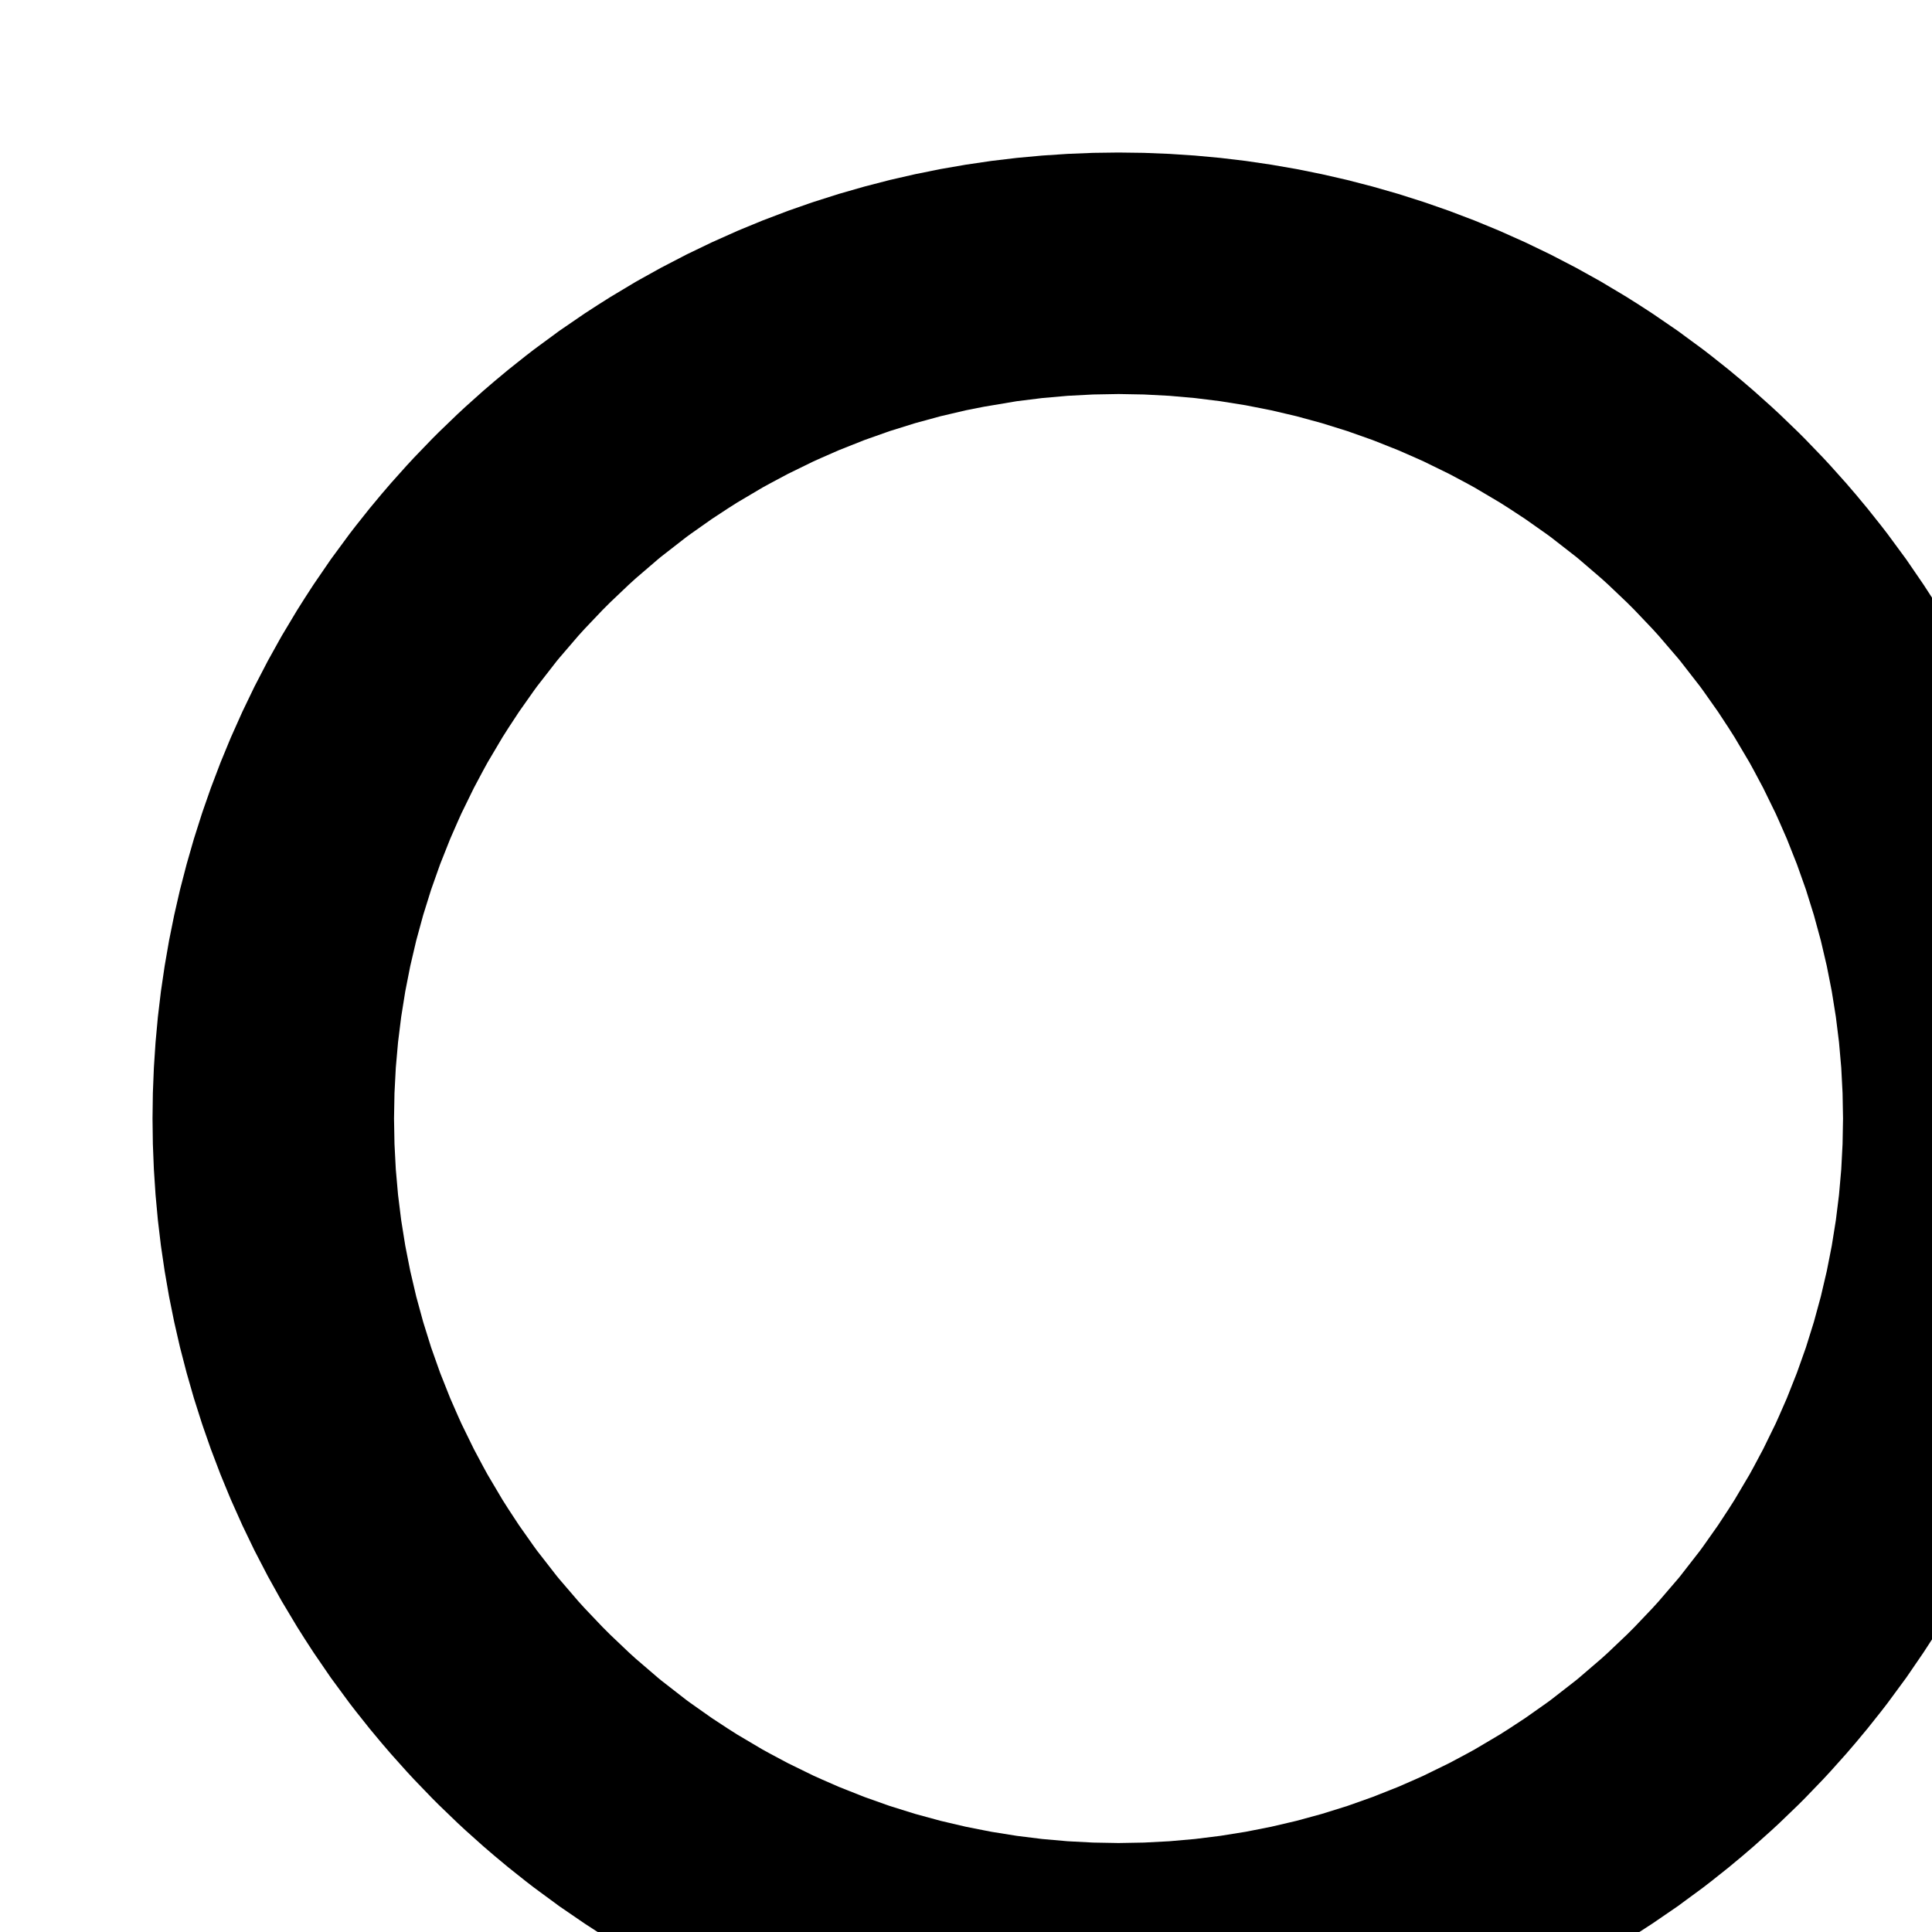
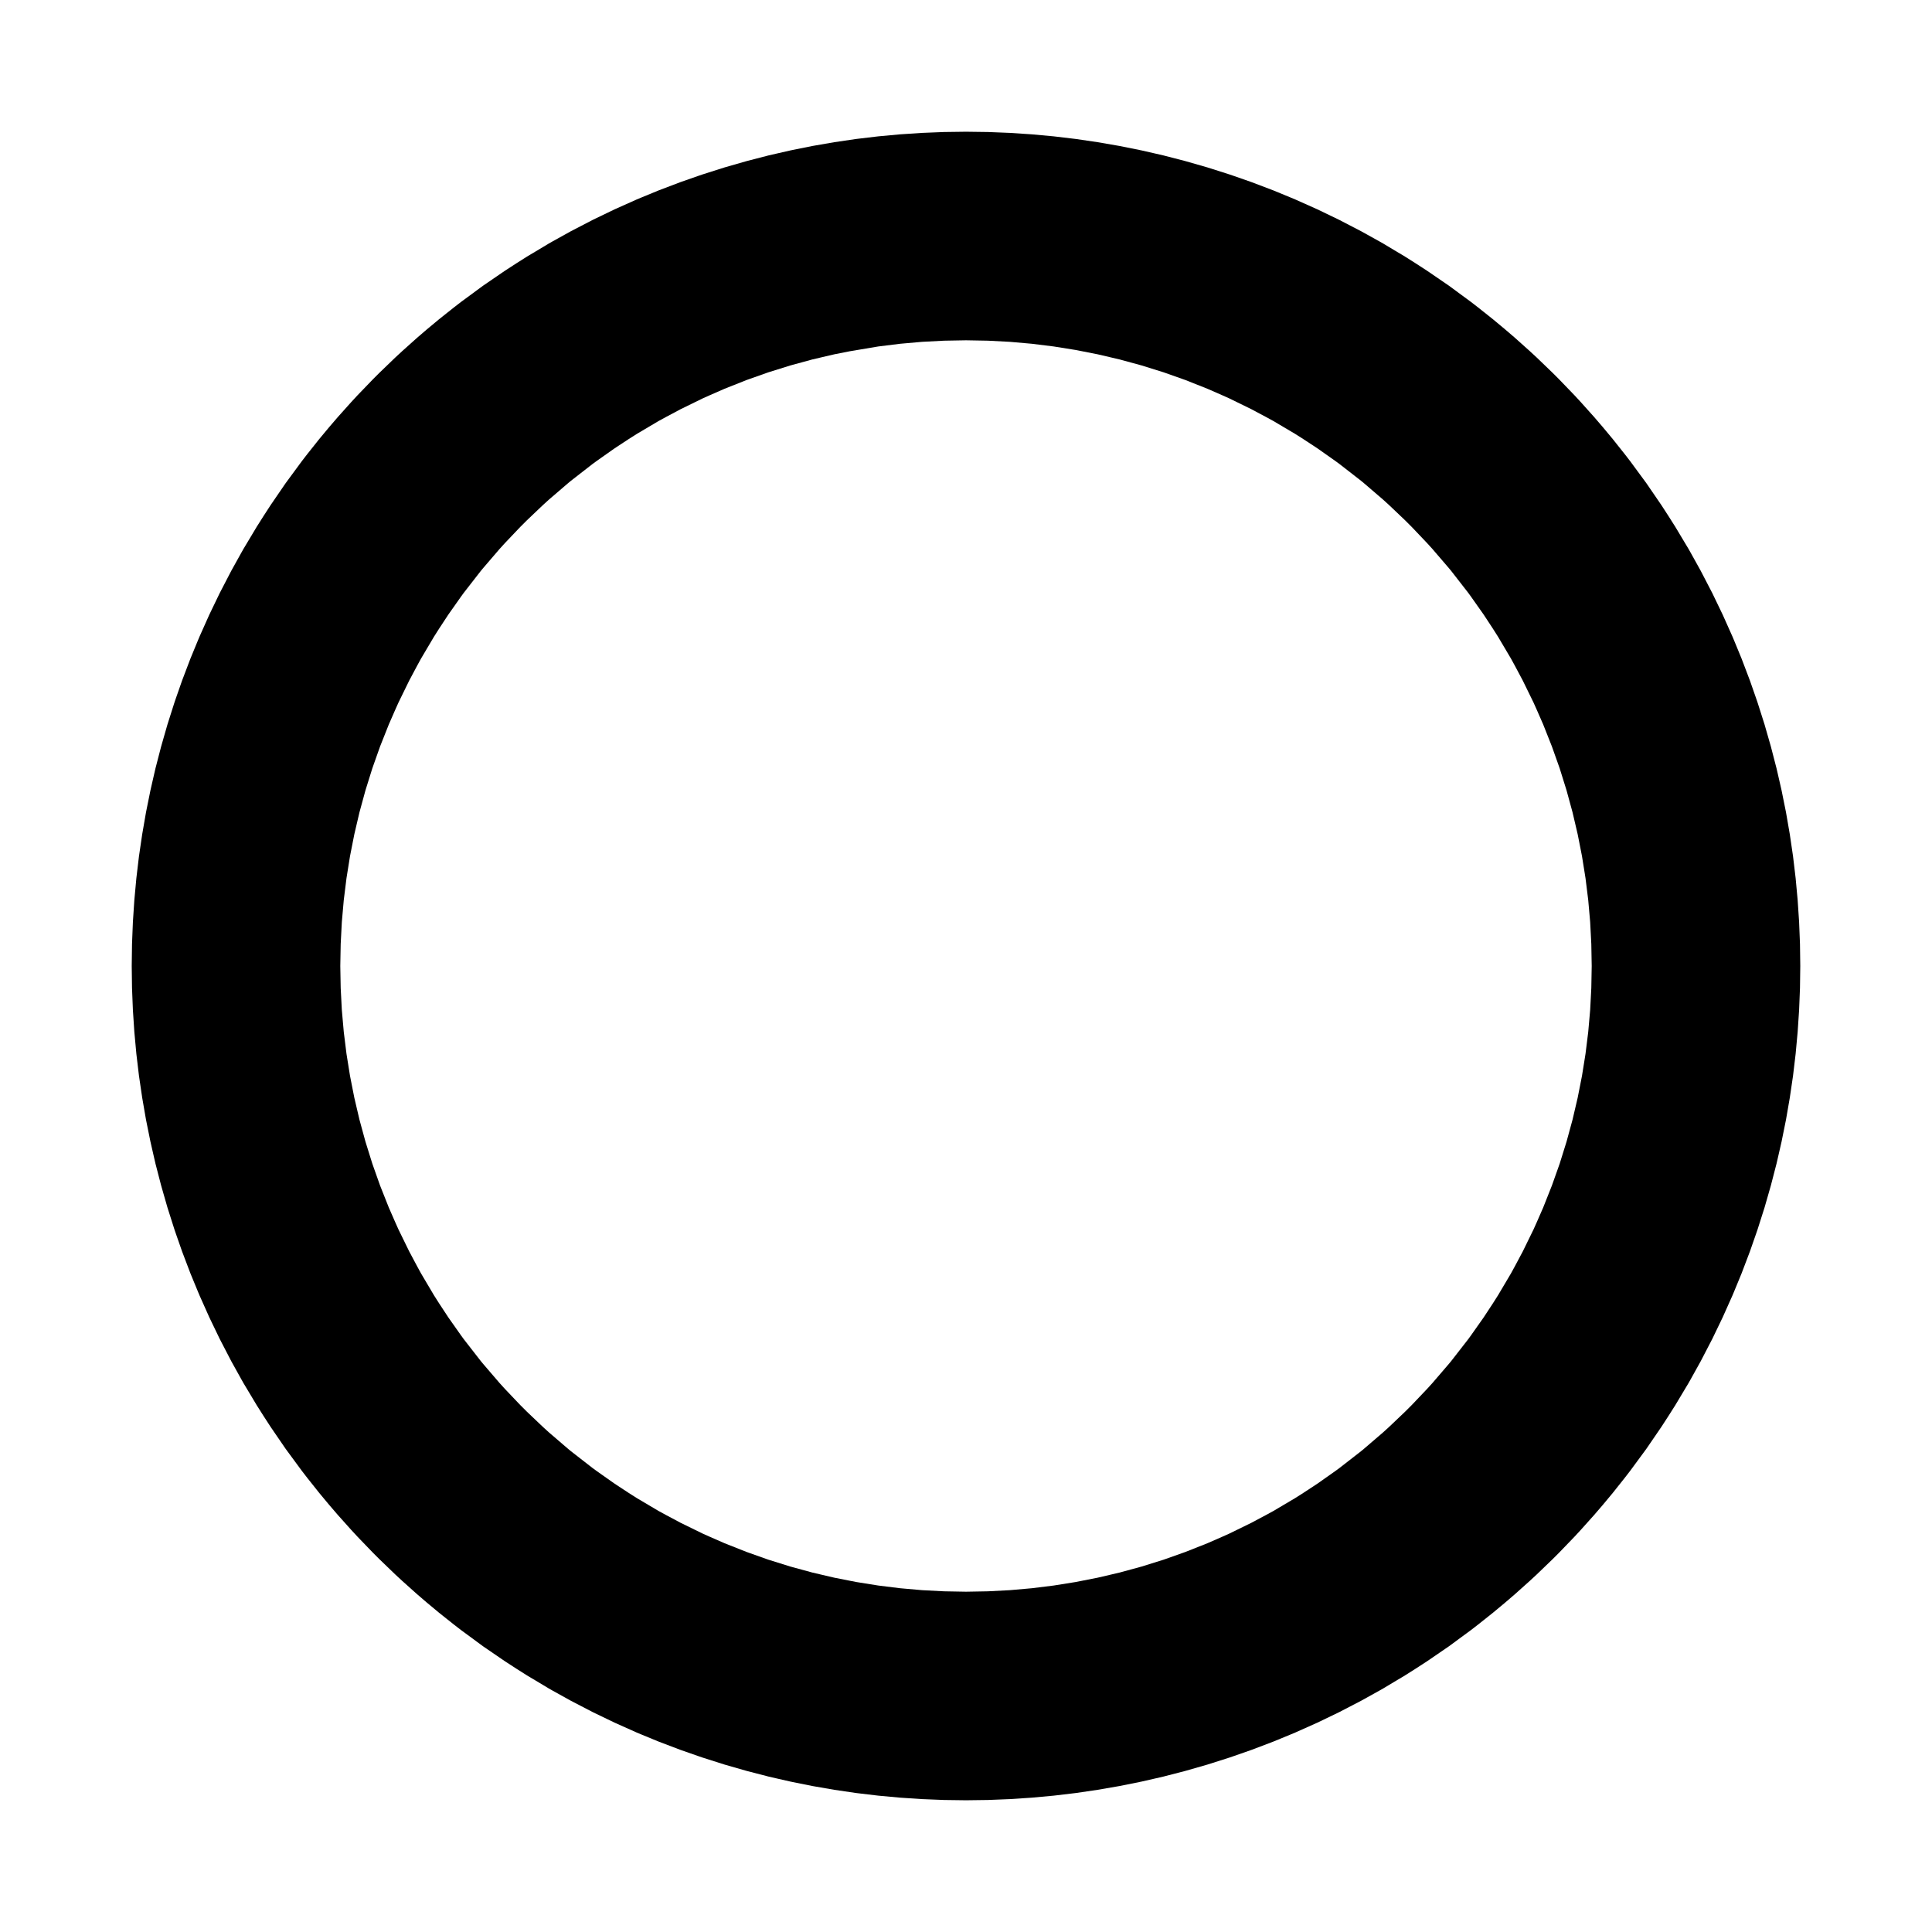
- <svg xmlns="http://www.w3.org/2000/svg" viewbox="0 0 88 88">
+ <svg xmlns="http://www.w3.org/2000/svg" viewBox="0 0 88 88">
  <path fill-rule="evenodd" d="  M38.704 16  L38.704 16  L38 16.139  L37 16.373  L36 16.646  L35 16.958  L34.881 17  L34 17.312  L33 17.709  L32.335 18  L32 18.15  L31 18.639  L30.322 19  L30 19.176  L29 19.768  L28.635 20  L28 20.417  L27.173 21  L27 21.126  L26 21.904  L25.884 22  L25 22.759  L24.735 23  L24 23.699  L23.699 24  L23 24.735  L22.759 25  L22 25.884  L21.904 26  L21.126 27  L21 27.173  L20.417 28  L20 28.635  L19.768 29  L19.176 30  L19 30.322  L18.639 31  L18.15 32  L18 32.335  L17.709 33  L17.312 34  L17 34.881  L16.958 35  L16.646 36  L16.373 37  L16.139 38  L16 38.704  L15.942 39  L15.782 40  L15.658 41  L15.57 42  L15.518 43  L15.5 44  L15.518 45  L15.57 46  L15.658 47  L15.782 48  L15.942 49  L16 49.296  L16.139 50  L16.373 51  L16.646 52  L16.958 53  L17 53.119  L17.312 54  L17.709 55  L18 55.665  L18.15 56  L18.639 57  L19 57.678  L19.176 58  L19.768 59  L20 59.365  L20.417 60  L21 60.827  L21.126 61  L21.904 62  L22 62.116  L22.759 63  L23 63.265  L23.699 64  L24 64.301  L24.735 65  L25 65.241  L25.884 66  L26 66.096  L27 66.874  L27.173 67  L28 67.583  L28.635 68  L29 68.232  L30 68.824  L30.322 69  L31 69.361  L32 69.85  L32.335 70  L33 70.291  L34 70.687  L34.881 71  L35 71.042  L36 71.354  L37 71.627  L38 71.861  L38.704 72  L39 72.058  L40 72.218  L41 72.342  L42 72.43  L43 72.482  L44 72.5  L45 72.482  L46 72.43  L47 72.342  L48 72.218  L49 72.058  L49.296 72  L50 71.861  L51 71.627  L52 71.354  L53 71.042  L53.119 71  L54 70.687  L55 70.291  L55.665 70  L56 69.85  L57 69.361  L57.678 69  L58 68.824  L59 68.232  L59.365 68  L60 67.583  L60.827 67  L61 66.874  L62 66.096  L62.116 66  L63 65.241  L63.265 65  L64 64.301  L64.301 64  L65 63.265  L65.241 63  L66 62.116  L66.096 62  L66.874 61  L67 60.827  L67.583 60  L68 59.365  L68.232 59  L68.824 58  L69 57.678  L69.361 57  L69.85 56  L70 55.665  L70.291 55  L70.687 54  L71 53.119  L71.042 53  L71.354 52  L71.627 51  L71.861 50  L72 49.296  L72.058 49  L72.218 48  L72.342 47  L72.43 46  L72.482 45  L72.5 44  L72.482 43  L72.43 42  L72.342 41  L72.218 40  L72.058 39  L72 38.704  L71.861 38  L71.627 37  L71.354 36  L71.042 35  L71 34.881  L70.687 34  L70.291 33  L70 32.335  L69.85 32  L69.361 31  L69 30.322  L68.824 30  L68.232 29  L68 28.635  L67.583 28  L67 27.173  L66.874 27  L66.096 26  L66 25.884  L65.241 25  L65 24.735  L64.301 24  L64 23.699  L63.265 23  L63 22.759  L62.116 22  L62 21.904  L61 21.126  L60.827 21  L60 20.417  L59.365 20  L59 19.768  L58 19.176  L57.678 19  L57 18.639  L56 18.15  L55.665 18  L55 17.709  L54 17.312  L53.119 17  L53 16.958  L52 16.646  L51 16.373  L50 16.139  L49.296 16  L49 15.942  L48 15.782  L47 15.658  L46 15.57  L45 15.518  L44 15.5  L43 15.518  L42 15.57  L41 15.658  L40 15.782  Z  M36 6.852  L36 6.852  L37 6.65  L38 6.477  L39 6.33  L40 6.211  L41 6.119  L42 6.053  L43 6.013  L44 6  L45 6.013  L46 6.053  L47 6.119  L48 6.211  L49 6.33  L50 6.477  L51 6.65  L52 6.852  L52.648 7  L53 7.081  L54 7.34  L55 7.627  L56 7.945  L56.161 8  L57 8.293  L58 8.673  L58.794 9  L59 9.086  L60 9.533  L60.97 10  L61 10.015  L62 10.534  L62.839 11  L63 11.091  L64 11.69  L64.49 12  L65 12.331  L65.977 13  L66 13.016  L67 13.752  L67.321 14  L68 14.54  L68.553 15  L69 15.384  L69.688 16  L70 16.289  L70.738 17  L71 17.262  L71.711 18  L72 18.312  L72.616 19  L73 19.447  L73.46 20  L74 20.679  L74.248 21  L74.984 22  L75 22.023  L75.669 23  L76 23.51  L76.31 24  L76.909 25  L77 25.161  L77.466 26  L77.985 27  L78 27.03  L78.467 28  L78.914 29  L79 29.206  L79.327 30  L79.707 31  L80 31.84  L80.055 32  L80.373 33  L80.66 34  L80.919 35  L81 35.352  L81.148 36  L81.35 37  L81.523 38  L81.67 39  L81.789 40  L81.881 41  L81.947 42  L81.987 43  L82 44  L81.987 45  L81.947 46  L81.881 47  L81.789 48  L81.67 49  L81.523 50  L81.35 51  L81.148 52  L81 52.648  L80.919 53  L80.66 54  L80.373 55  L80.055 56  L80 56.16  L79.707 57  L79.327 58  L79 58.794  L78.914 59  L78.467 60  L78 60.97  L77.985 61  L77.466 62  L77 62.839  L76.909 63  L76.31 64  L76 64.49  L75.669 65  L75 65.977  L74.984 66  L74.248 67  L74 67.321  L73.46 68  L73 68.553  L72.616 69  L72 69.688  L71.711 70  L71 70.738  L70.738 71  L70 71.711  L69.688 72  L69 72.616  L68.553 73  L68 73.46  L67.321 74  L67 74.248  L66 74.984  L65.977 75  L65 75.669  L64.49 76  L64 76.31  L63 76.909  L62.839 77  L62 77.466  L61 77.985  L60.97 78  L60 78.467  L59 78.914  L58.794 79  L58 79.327  L57 79.707  L56.16 80  L56 80.055  L55 80.373  L54 80.66  L53 80.919  L52.648 81  L52 81.148  L51 81.35  L50 81.523  L49 81.67  L48 81.789  L47 81.881  L46 81.947  L45 81.987  L44 82  L43 81.987  L42 81.947  L41 81.881  L40 81.789  L39 81.67  L38 81.523  L37 81.35  L36 81.148  L35.352 81  L35 80.919  L34 80.66  L33 80.373  L32 80.055  L31.84 80  L31 79.707  L30 79.327  L29.206 79  L29 78.914  L28 78.467  L27.03 78  L27 77.985  L26 77.466  L25.161 77  L25 76.909  L24 76.31  L23.51 76  L23 75.669  L22.023 75  L22 74.984  L21 74.248  L20.679 74  L20 73.46  L19.447 73  L19 72.616  L18.312 72  L18 71.711  L17.262 71  L17 70.738  L16.289 70  L16 69.688  L15.384 69  L15 68.553  L14.54 68  L14 67.321  L13.752 67  L13.016 66  L13 65.977  L12.331 65  L12 64.49  L11.69 64  L11.091 63  L11 62.839  L10.534 62  L10.015 61  L10 60.97  L9.533 60  L9.086 59  L9 58.794  L8.673 58  L8.293 57  L8 56.161  L7.945 56  L7.627 55  L7.34 54  L7.081 53  L7 52.648  L6.852 52  L6.65 51  L6.477 50  L6.33 49  L6.211 48  L6.119 47  L6.053 46  L6.013 45  L6 44  L6.013 43  L6.053 42  L6.119 41  L6.211 40  L6.33 39  L6.477 38  L6.65 37  L6.852 36  L7 35.352  L7.081 35  L7.34 34  L7.627 33  L7.945 32  L8 31.839  L8.293 31  L8.673 30  L9 29.206  L9.086 29  L9.533 28  L10 27.03  L10.015 27  L10.534 26  L11 25.161  L11.091 25  L11.69 24  L12 23.51  L12.331 23  L13 22.023  L13.016 22  L13.752 21  L14 20.679  L14.54 20  L15 19.447  L15.384 19  L16 18.312  L16.289 18  L17 17.262  L17.262 17  L18 16.289  L18.312 16  L19 15.384  L19.447 15  L20 14.54  L20.679 14  L21 13.752  L22 13.016  L22.023 13  L23 12.331  L23.51 12  L24 11.69  L25 11.091  L25.161 11  L26 10.534  L27 10.015  L27.03 10  L28 9.533  L29 9.086  L29.206 9  L30 8.673  L31 8.293  L31.839 8  L32 7.945  L33 7.627  L34 7.34  L35 7.081  Z  " style="fill:black; stroke:none; stroke-width:0" />
</svg>
